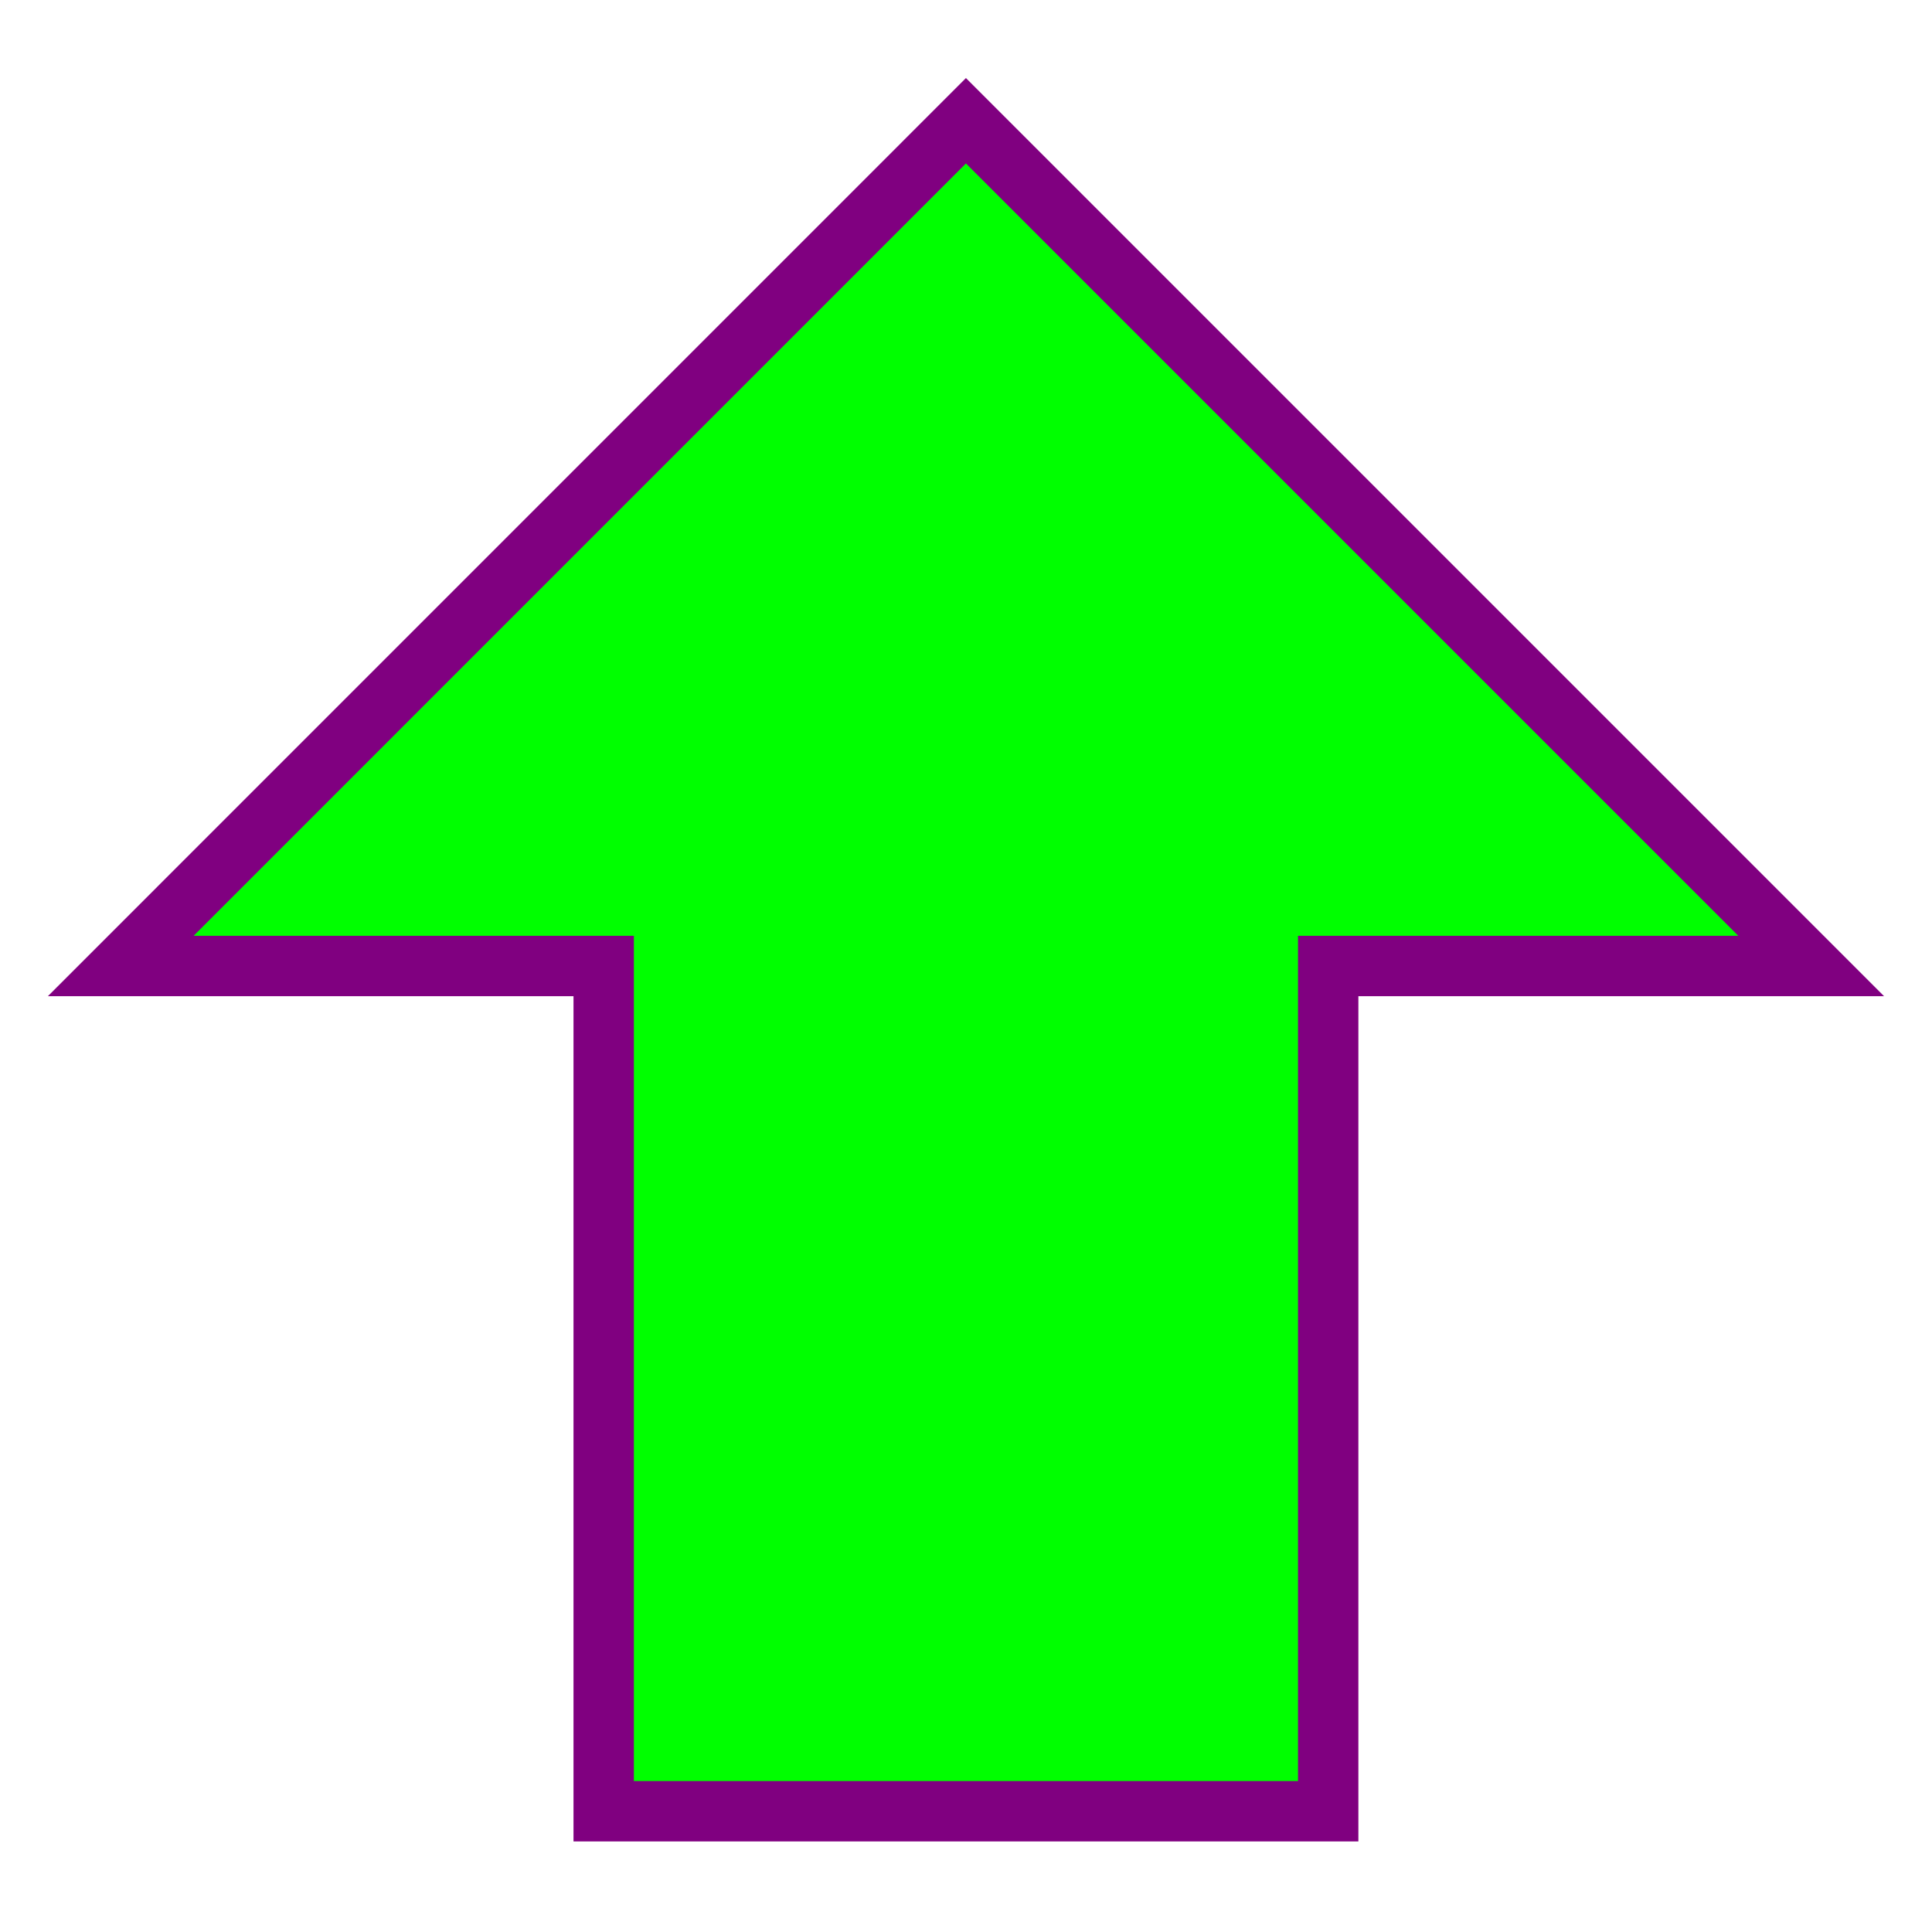
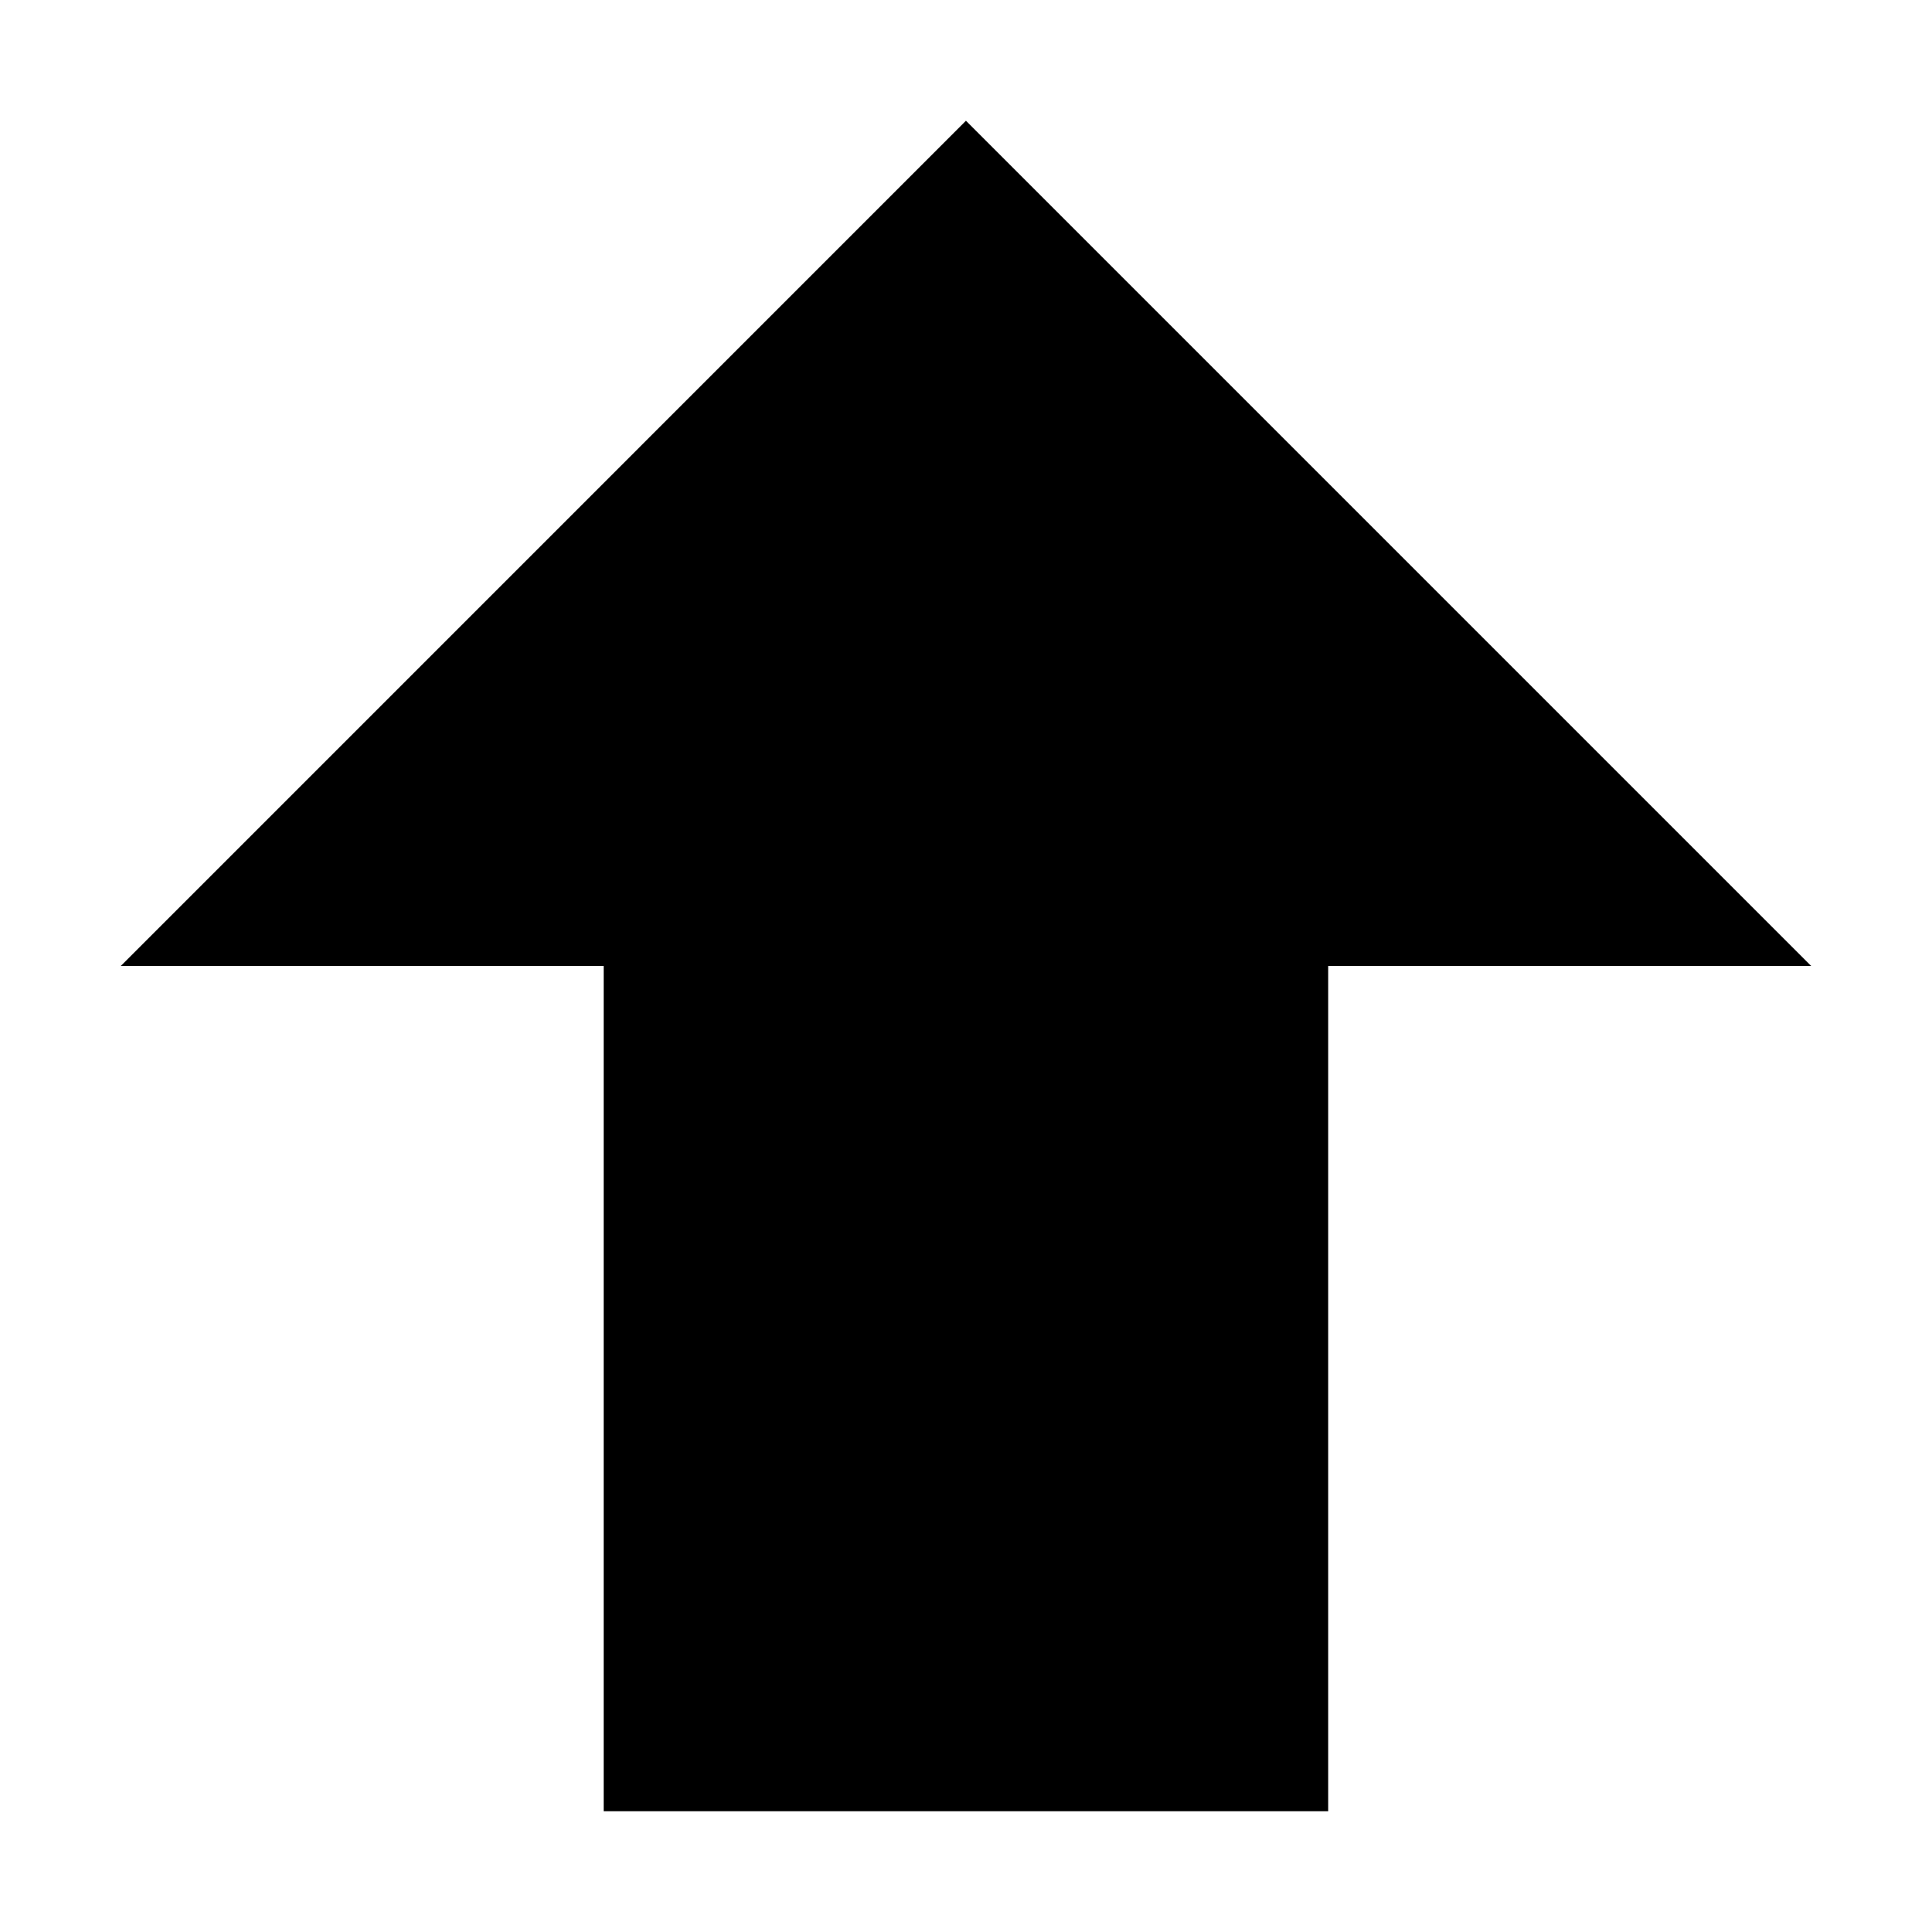
<svg xmlns="http://www.w3.org/2000/svg" height="32px" id="svg2" version="1.1" viewBox="0 0 32 32" width="32px" xml:space="preserve">
  <g id="background">
    <rect fill="none" height="32" width="32" />
  </g>
  <g id="arrow_x5F_full_x5F_up">
-     <polygon style="fill:lime;stroke:purple;stroke-width:1" points="2,16 9.999,16 9.999,30 21.999,30 21.999,16 29.999,16 15.999,2  " />
+     <polygon points="2,16 9.999,16 9.999,30 21.999,30 21.999,16 29.999,16 15.999,2  " />
  </g>
</svg>
